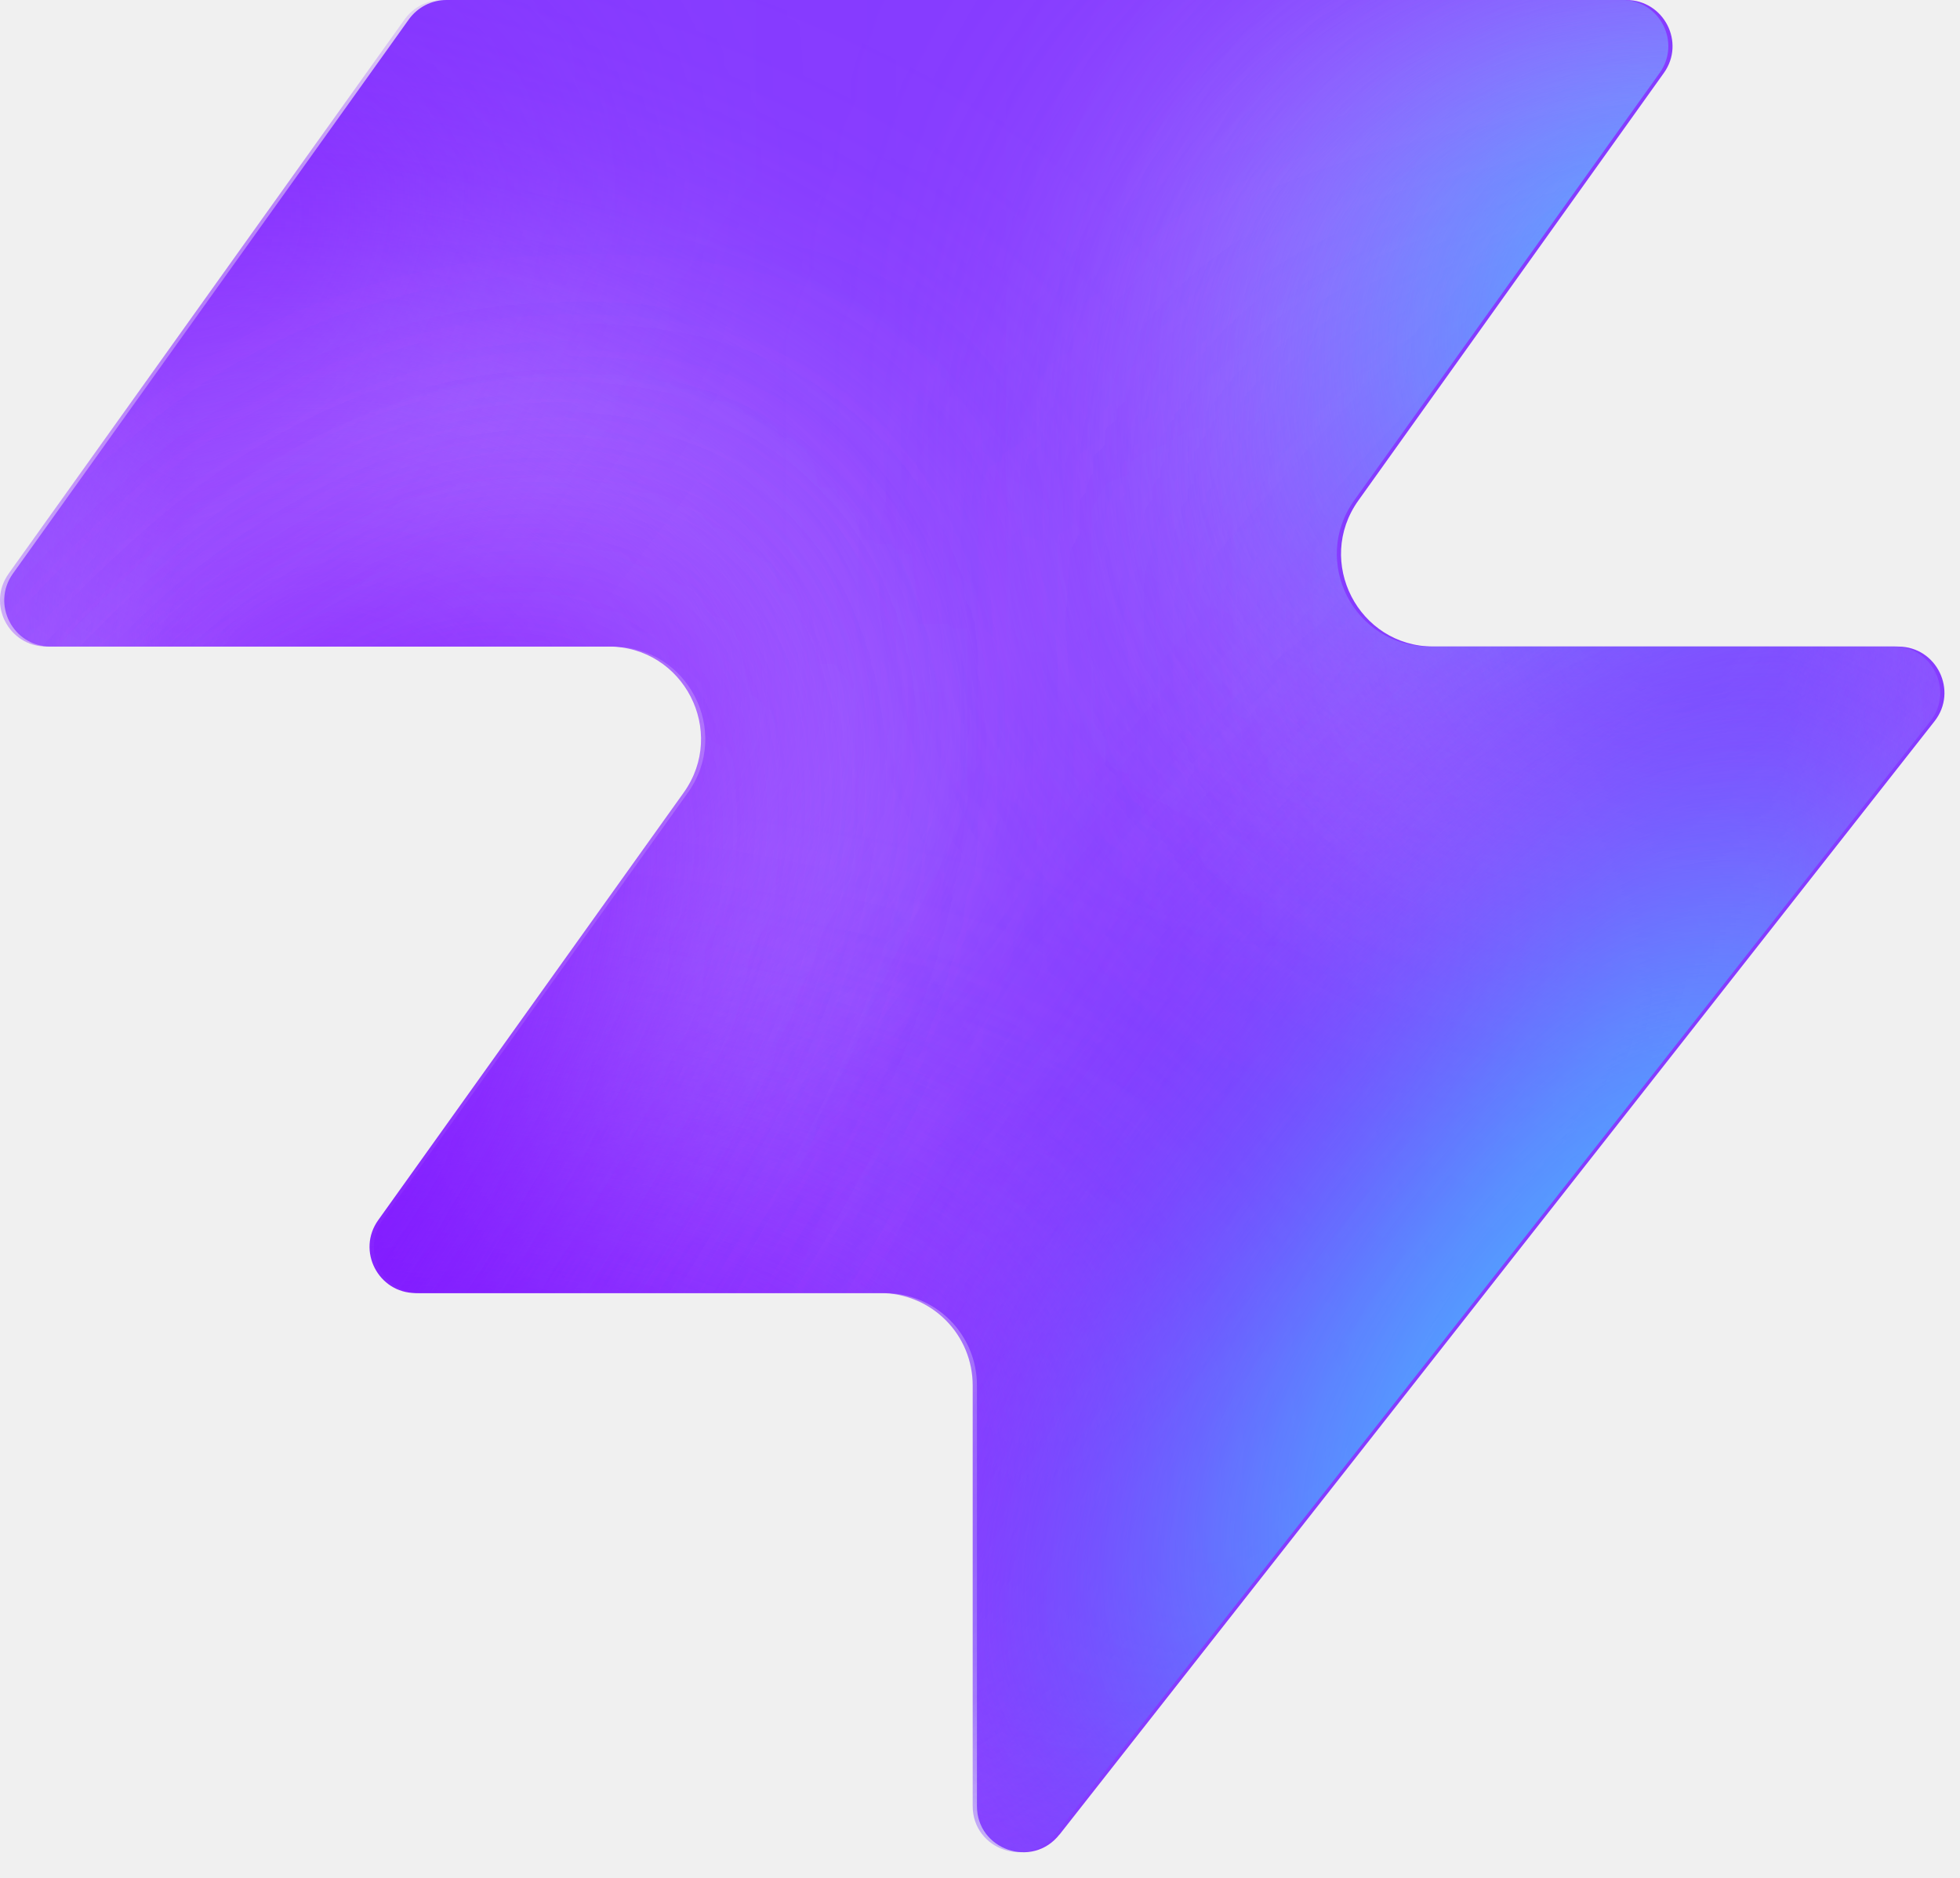
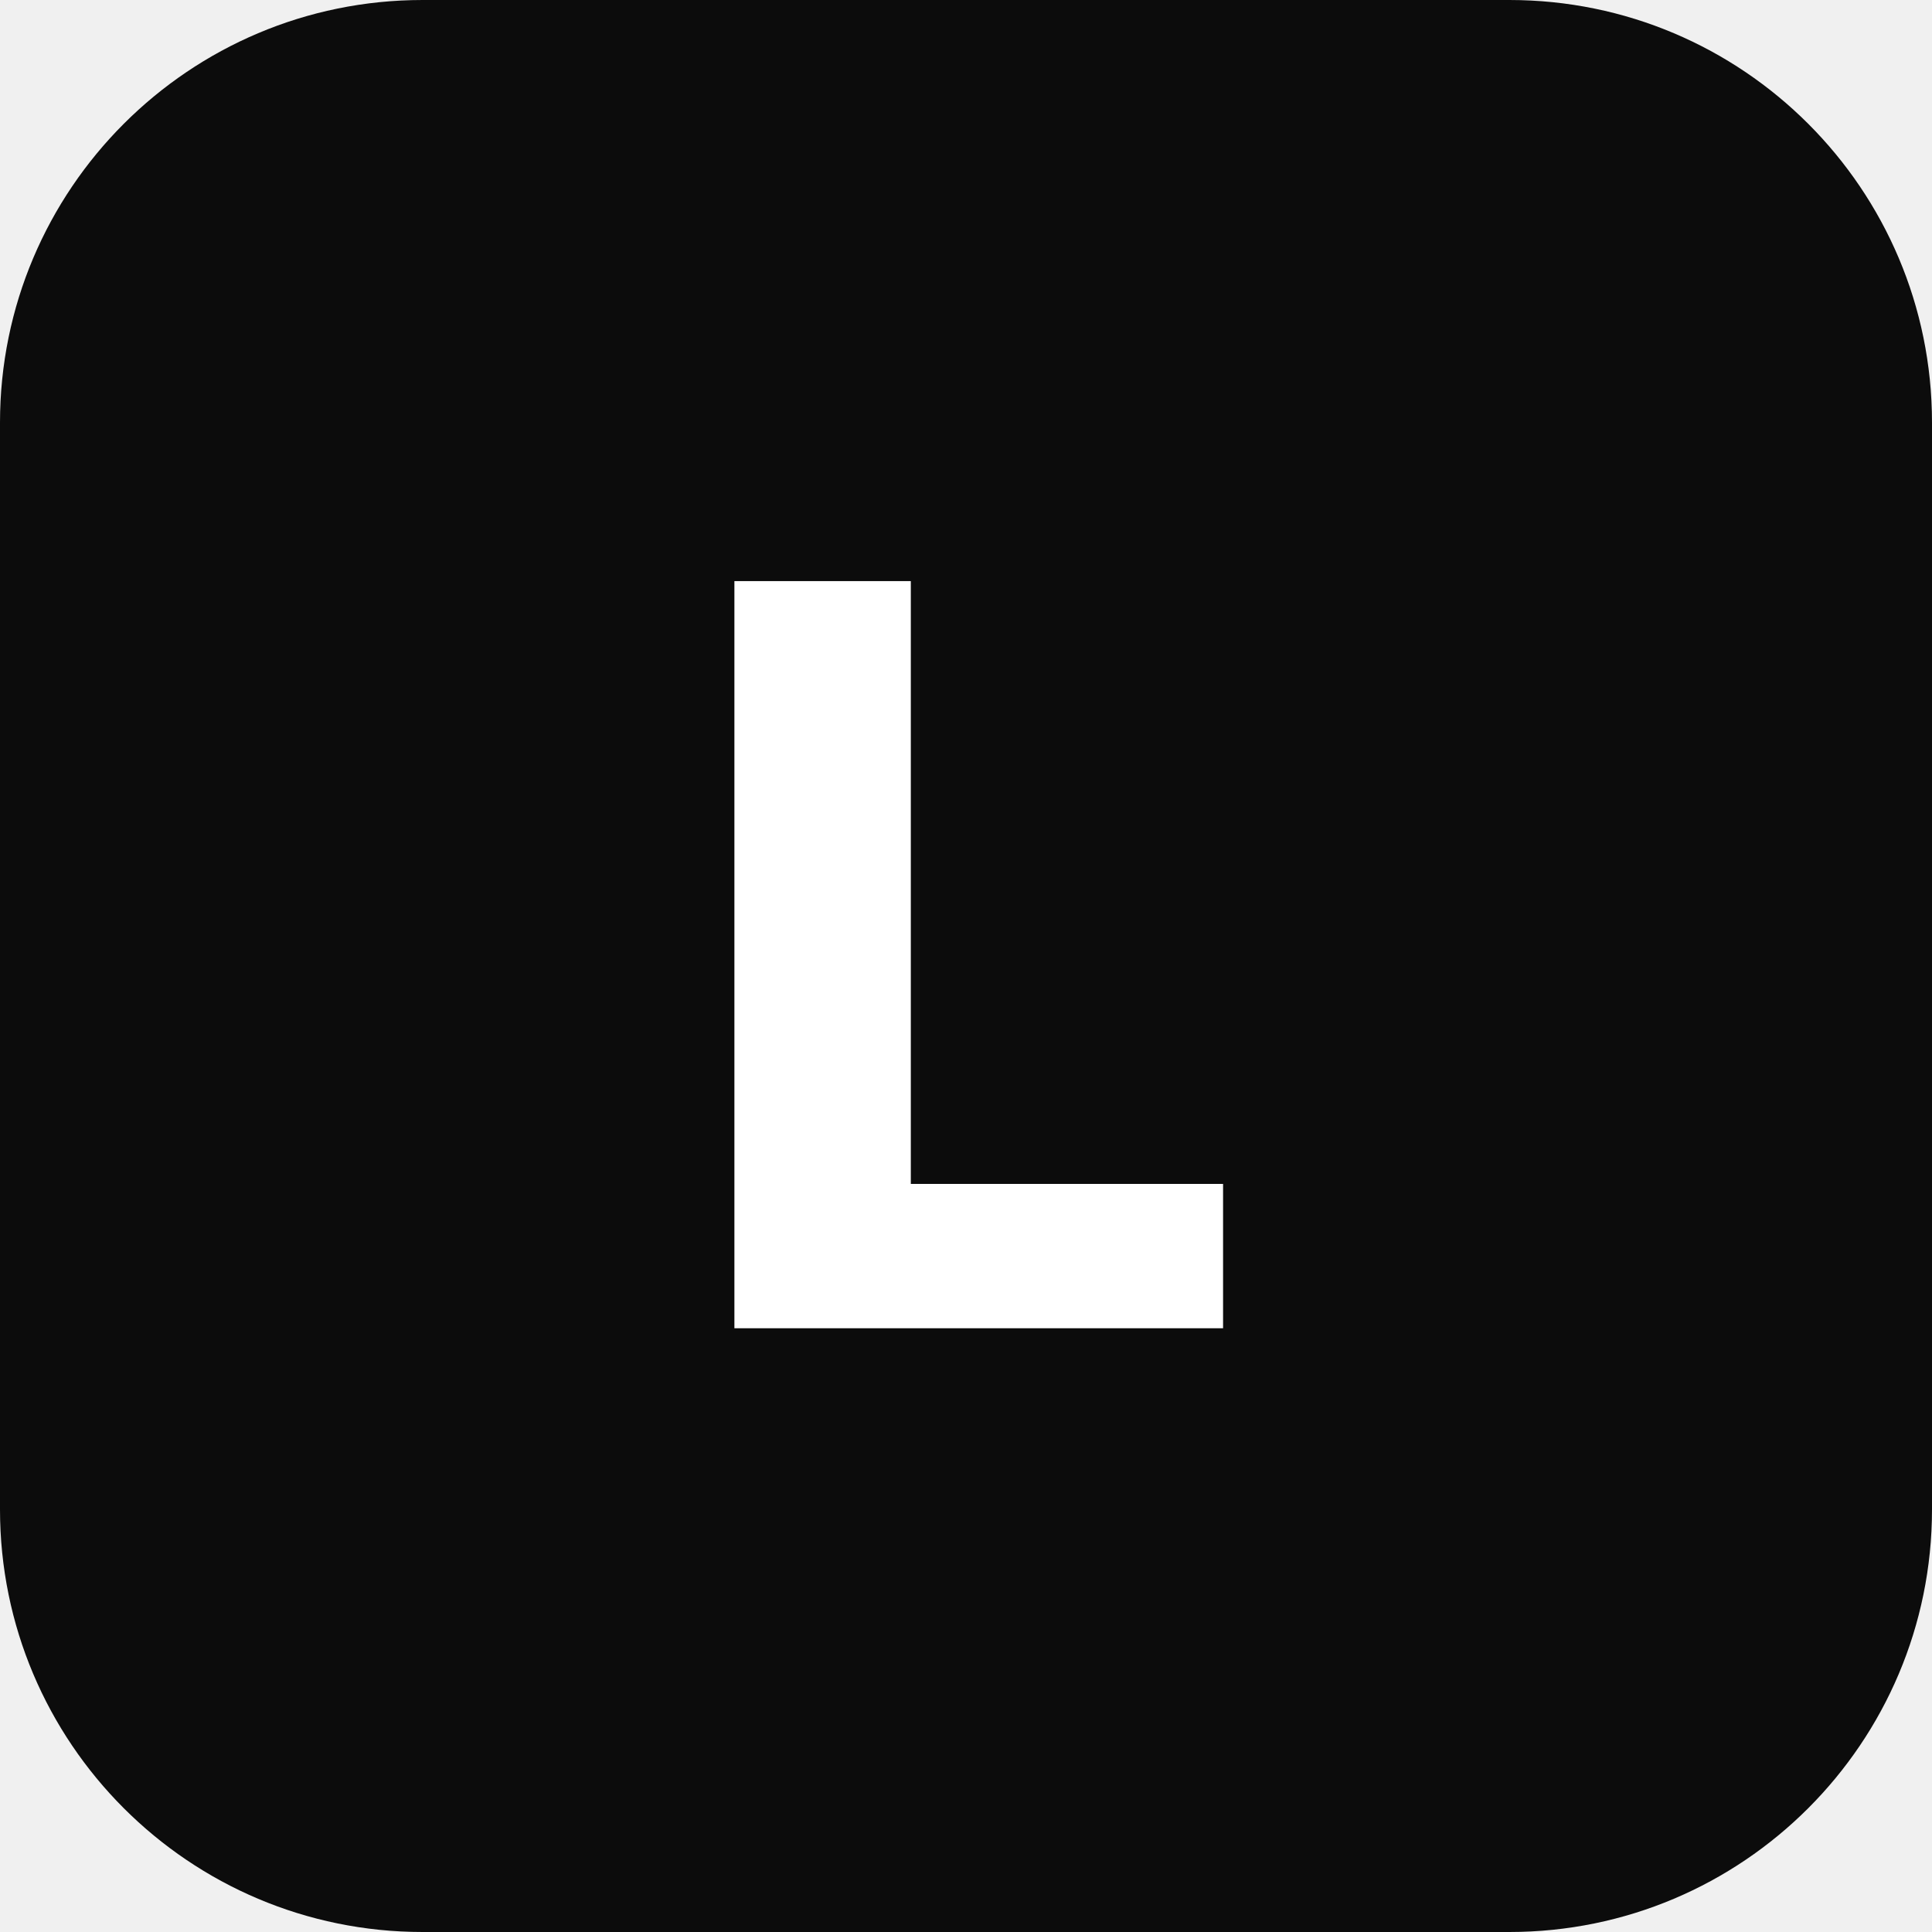
- <svg xmlns="http://www.w3.org/2000/svg" width="48" height="46" fill="none" viewBox="0 0 48 46">
-   <path fill="#863bff" d="M25.946 44.938c-.664.845-2.021.375-2.021-.698V33.937a2.26 2.26 0 0 0-2.262-2.262H10.287c-.92 0-1.456-1.04-.92-1.788l7.48-10.471c1.07-1.497 0-3.578-1.842-3.578H1.237c-.92 0-1.456-1.04-.92-1.788L10.013.474c.214-.297.556-.474.92-.474h28.894c.92 0 1.456 1.04.92 1.788l-7.48 10.471c-1.07 1.498 0 3.579 1.842 3.579h11.377c.943 0 1.473 1.088.89 1.83L25.947 44.94z" style="fill:#863bff;fill:color(display-p3 .525 .23 1);fill-opacity:1" />
-   <mask id="a" width="48" height="46" x="0" y="0" maskUnits="userSpaceOnUse" style="mask-type:alpha">
-     <path fill="#000" d="M25.842 44.938c-.664.844-2.021.375-2.021-.698V33.937a2.26 2.26 0 0 0-2.262-2.262H10.183c-.92 0-1.456-1.04-.92-1.788l7.48-10.471c1.07-1.498 0-3.579-1.842-3.579H1.133c-.92 0-1.456-1.04-.92-1.787L9.91.473c.214-.297.556-.474.92-.474h28.894c.92 0 1.456 1.04.92 1.788l-7.48 10.471c-1.07 1.498 0 3.578 1.842 3.578h11.377c.943 0 1.473 1.088.89 1.832L25.843 44.94z" style="fill:#000;fill-opacity:1" />
-   </mask>
-   <g mask="url(#a)">
-     <g filter="url(#b)">
-       <ellipse cx="5.508" cy="14.704" fill="#ede6ff" rx="5.508" ry="14.704" style="fill:#ede6ff;fill:color(display-p3 .927 .903 1);fill-opacity:1" transform="matrix(.00324 1 1 -.00324 -4.47 31.516)" />
-     </g>
-     <g filter="url(#c)">
-       <ellipse cx="10.399" cy="29.851" fill="#ede6ff" rx="10.399" ry="29.851" style="fill:#ede6ff;fill:color(display-p3 .927 .903 1);fill-opacity:1" transform="matrix(.00324 1 1 -.00324 -39.328 7.883)" />
-     </g>
-     <g filter="url(#d)">
-       <ellipse cx="5.508" cy="30.487" fill="#7e14ff" rx="5.508" ry="30.487" style="fill:#7e14ff;fill:color(display-p3 .492 .077 1);fill-opacity:1" transform="rotate(89.814 -25.913 -14.639)scale(1 -1)" />
-     </g>
-     <g filter="url(#e)">
-       <ellipse cx="5.508" cy="30.599" fill="#7e14ff" rx="5.508" ry="30.599" style="fill:#7e14ff;fill:color(display-p3 .492 .077 1);fill-opacity:1" transform="rotate(89.814 -32.644 -3.334)scale(1 -1)" />
-     </g>
-     <g filter="url(#f)">
-       <ellipse cx="5.508" cy="30.599" fill="#7e14ff" rx="5.508" ry="30.599" style="fill:#7e14ff;fill:color(display-p3 .492 .077 1);fill-opacity:1" transform="matrix(.00324 1 1 -.00324 -34.34 30.47)" />
-     </g>
-     <g filter="url(#g)">
-       <ellipse cx="14.072" cy="22.078" fill="#ede6ff" rx="14.072" ry="22.078" style="fill:#ede6ff;fill:color(display-p3 .927 .903 1);fill-opacity:1" transform="rotate(93.35 24.506 48.493)scale(-1 1)" />
-     </g>
-     <g filter="url(#h)">
-       <ellipse cx="3.47" cy="21.501" fill="#7e14ff" rx="3.47" ry="21.501" style="fill:#7e14ff;fill:color(display-p3 .492 .077 1);fill-opacity:1" transform="rotate(89.009 28.708 47.59)scale(-1 1)" />
-     </g>
-     <g filter="url(#i)">
-       <ellipse cx="3.47" cy="21.501" fill="#7e14ff" rx="3.47" ry="21.501" style="fill:#7e14ff;fill:color(display-p3 .492 .077 1);fill-opacity:1" transform="rotate(89.009 28.708 47.59)scale(-1 1)" />
-     </g>
-     <g filter="url(#j)">
-       <ellipse cx=".387" cy="8.972" fill="#7e14ff" rx="4.407" ry="29.108" style="fill:#7e14ff;fill:color(display-p3 .492 .077 1);fill-opacity:1" transform="rotate(39.51 .387 8.972)" />
-     </g>
-     <g filter="url(#k)">
-       <ellipse cx="47.523" cy="-6.092" fill="#7e14ff" rx="4.407" ry="29.108" style="fill:#7e14ff;fill:color(display-p3 .492 .077 1);fill-opacity:1" transform="rotate(37.892 47.523 -6.092)" />
-     </g>
-     <g filter="url(#l)">
-       <ellipse cx="41.412" cy="6.333" fill="#47bfff" rx="5.971" ry="9.665" style="fill:#47bfff;fill:color(display-p3 .28 .748 1);fill-opacity:1" transform="rotate(37.892 41.412 6.333)" />
-     </g>
-     <g filter="url(#m)">
-       <ellipse cx="-1.879" cy="38.332" fill="#7e14ff" rx="4.407" ry="29.108" style="fill:#7e14ff;fill:color(display-p3 .492 .077 1);fill-opacity:1" transform="rotate(37.892 -1.88 38.332)" />
-     </g>
-     <g filter="url(#n)">
-       <ellipse cx="-1.879" cy="38.332" fill="#7e14ff" rx="4.407" ry="29.108" style="fill:#7e14ff;fill:color(display-p3 .492 .077 1);fill-opacity:1" transform="rotate(37.892 -1.88 38.332)" />
-     </g>
-     <g filter="url(#o)">
-       <ellipse cx="35.651" cy="29.907" fill="#7e14ff" rx="4.407" ry="29.108" style="fill:#7e14ff;fill:color(display-p3 .492 .077 1);fill-opacity:1" transform="rotate(37.892 35.651 29.907)" />
-     </g>
-     <g filter="url(#p)">
-       <ellipse cx="38.418" cy="32.4" fill="#47bfff" rx="5.971" ry="15.297" style="fill:#47bfff;fill:color(display-p3 .28 .748 1);fill-opacity:1" transform="rotate(37.892 38.418 32.4)" />
-     </g>
-   </g>
-   <defs>
-     <filter id="b" width="60.045" height="41.654" x="-19.77" y="16.149" color-interpolation-filters="sRGB" filterUnits="userSpaceOnUse">
-       <feFlood flood-opacity="0" result="BackgroundImageFix" />
-       <feBlend in="SourceGraphic" in2="BackgroundImageFix" result="shape" />
-       <feGaussianBlur result="effect1_foregroundBlur_2002_17158" stdDeviation="7.659" />
-     </filter>
-     <filter id="c" width="90.34" height="51.437" x="-54.613" y="-7.533" color-interpolation-filters="sRGB" filterUnits="userSpaceOnUse">
-       <feFlood flood-opacity="0" result="BackgroundImageFix" />
-       <feBlend in="SourceGraphic" in2="BackgroundImageFix" result="shape" />
-       <feGaussianBlur result="effect1_foregroundBlur_2002_17158" stdDeviation="7.659" />
-     </filter>
-     <filter id="d" width="79.355" height="29.4" x="-49.64" y="2.03" color-interpolation-filters="sRGB" filterUnits="userSpaceOnUse">
-       <feFlood flood-opacity="0" result="BackgroundImageFix" />
-       <feBlend in="SourceGraphic" in2="BackgroundImageFix" result="shape" />
-       <feGaussianBlur result="effect1_foregroundBlur_2002_17158" stdDeviation="4.596" />
-     </filter>
-     <filter id="e" width="79.579" height="29.4" x="-45.045" y="20.029" color-interpolation-filters="sRGB" filterUnits="userSpaceOnUse">
-       <feFlood flood-opacity="0" result="BackgroundImageFix" />
-       <feBlend in="SourceGraphic" in2="BackgroundImageFix" result="shape" />
-       <feGaussianBlur result="effect1_foregroundBlur_2002_17158" stdDeviation="4.596" />
-     </filter>
-     <filter id="f" width="79.579" height="29.4" x="-43.513" y="21.178" color-interpolation-filters="sRGB" filterUnits="userSpaceOnUse">
-       <feFlood flood-opacity="0" result="BackgroundImageFix" />
-       <feBlend in="SourceGraphic" in2="BackgroundImageFix" result="shape" />
-       <feGaussianBlur result="effect1_foregroundBlur_2002_17158" stdDeviation="4.596" />
-     </filter>
-     <filter id="g" width="74.749" height="58.852" x="15.756" y="-17.901" color-interpolation-filters="sRGB" filterUnits="userSpaceOnUse">
-       <feFlood flood-opacity="0" result="BackgroundImageFix" />
-       <feBlend in="SourceGraphic" in2="BackgroundImageFix" result="shape" />
-       <feGaussianBlur result="effect1_foregroundBlur_2002_17158" stdDeviation="7.659" />
-     </filter>
-     <filter id="h" width="61.377" height="25.362" x="23.548" y="2.284" color-interpolation-filters="sRGB" filterUnits="userSpaceOnUse">
-       <feFlood flood-opacity="0" result="BackgroundImageFix" />
-       <feBlend in="SourceGraphic" in2="BackgroundImageFix" result="shape" />
-       <feGaussianBlur result="effect1_foregroundBlur_2002_17158" stdDeviation="4.596" />
-     </filter>
-     <filter id="i" width="61.377" height="25.362" x="23.548" y="2.284" color-interpolation-filters="sRGB" filterUnits="userSpaceOnUse">
-       <feFlood flood-opacity="0" result="BackgroundImageFix" />
-       <feBlend in="SourceGraphic" in2="BackgroundImageFix" result="shape" />
-       <feGaussianBlur result="effect1_foregroundBlur_2002_17158" stdDeviation="4.596" />
-     </filter>
-     <filter id="j" width="56.045" height="63.649" x="-27.636" y="-22.853" color-interpolation-filters="sRGB" filterUnits="userSpaceOnUse">
-       <feFlood flood-opacity="0" result="BackgroundImageFix" />
-       <feBlend in="SourceGraphic" in2="BackgroundImageFix" result="shape" />
-       <feGaussianBlur result="effect1_foregroundBlur_2002_17158" stdDeviation="4.596" />
-     </filter>
-     <filter id="k" width="54.814" height="64.646" x="20.116" y="-38.415" color-interpolation-filters="sRGB" filterUnits="userSpaceOnUse">
-       <feFlood flood-opacity="0" result="BackgroundImageFix" />
-       <feBlend in="SourceGraphic" in2="BackgroundImageFix" result="shape" />
-       <feGaussianBlur result="effect1_foregroundBlur_2002_17158" stdDeviation="4.596" />
-     </filter>
-     <filter id="l" width="33.541" height="35.313" x="24.641" y="-11.323" color-interpolation-filters="sRGB" filterUnits="userSpaceOnUse">
-       <feFlood flood-opacity="0" result="BackgroundImageFix" />
-       <feBlend in="SourceGraphic" in2="BackgroundImageFix" result="shape" />
-       <feGaussianBlur result="effect1_foregroundBlur_2002_17158" stdDeviation="4.596" />
-     </filter>
-     <filter id="m" width="54.814" height="64.646" x="-29.286" y="6.009" color-interpolation-filters="sRGB" filterUnits="userSpaceOnUse">
-       <feFlood flood-opacity="0" result="BackgroundImageFix" />
-       <feBlend in="SourceGraphic" in2="BackgroundImageFix" result="shape" />
-       <feGaussianBlur result="effect1_foregroundBlur_2002_17158" stdDeviation="4.596" />
-     </filter>
-     <filter id="n" width="54.814" height="64.646" x="-29.286" y="6.009" color-interpolation-filters="sRGB" filterUnits="userSpaceOnUse">
-       <feFlood flood-opacity="0" result="BackgroundImageFix" />
-       <feBlend in="SourceGraphic" in2="BackgroundImageFix" result="shape" />
-       <feGaussianBlur result="effect1_foregroundBlur_2002_17158" stdDeviation="4.596" />
-     </filter>
-     <filter id="o" width="54.814" height="64.646" x="8.244" y="-2.416" color-interpolation-filters="sRGB" filterUnits="userSpaceOnUse">
-       <feFlood flood-opacity="0" result="BackgroundImageFix" />
-       <feBlend in="SourceGraphic" in2="BackgroundImageFix" result="shape" />
-       <feGaussianBlur result="effect1_foregroundBlur_2002_17158" stdDeviation="4.596" />
-     </filter>
-     <filter id="p" width="39.409" height="43.623" x="18.713" y="10.588" color-interpolation-filters="sRGB" filterUnits="userSpaceOnUse">
-       <feFlood flood-opacity="0" result="BackgroundImageFix" />
-       <feBlend in="SourceGraphic" in2="BackgroundImageFix" result="shape" />
-       <feGaussianBlur result="effect1_foregroundBlur_2002_17158" stdDeviation="4.596" />
-     </filter>
-   </defs>
+ <svg xmlns="http://www.w3.org/2000/svg" viewBox="0 0 32 32">
+   <rect width="32" height="32" rx="7" fill="#0c0c0c" />
+   <text x="16" y="22" font-family="system-ui, -apple-system, sans-serif" font-size="17" font-weight="800" fill="#ffffff" text-anchor="middle" letter-spacing="1">L</text>
</svg>
